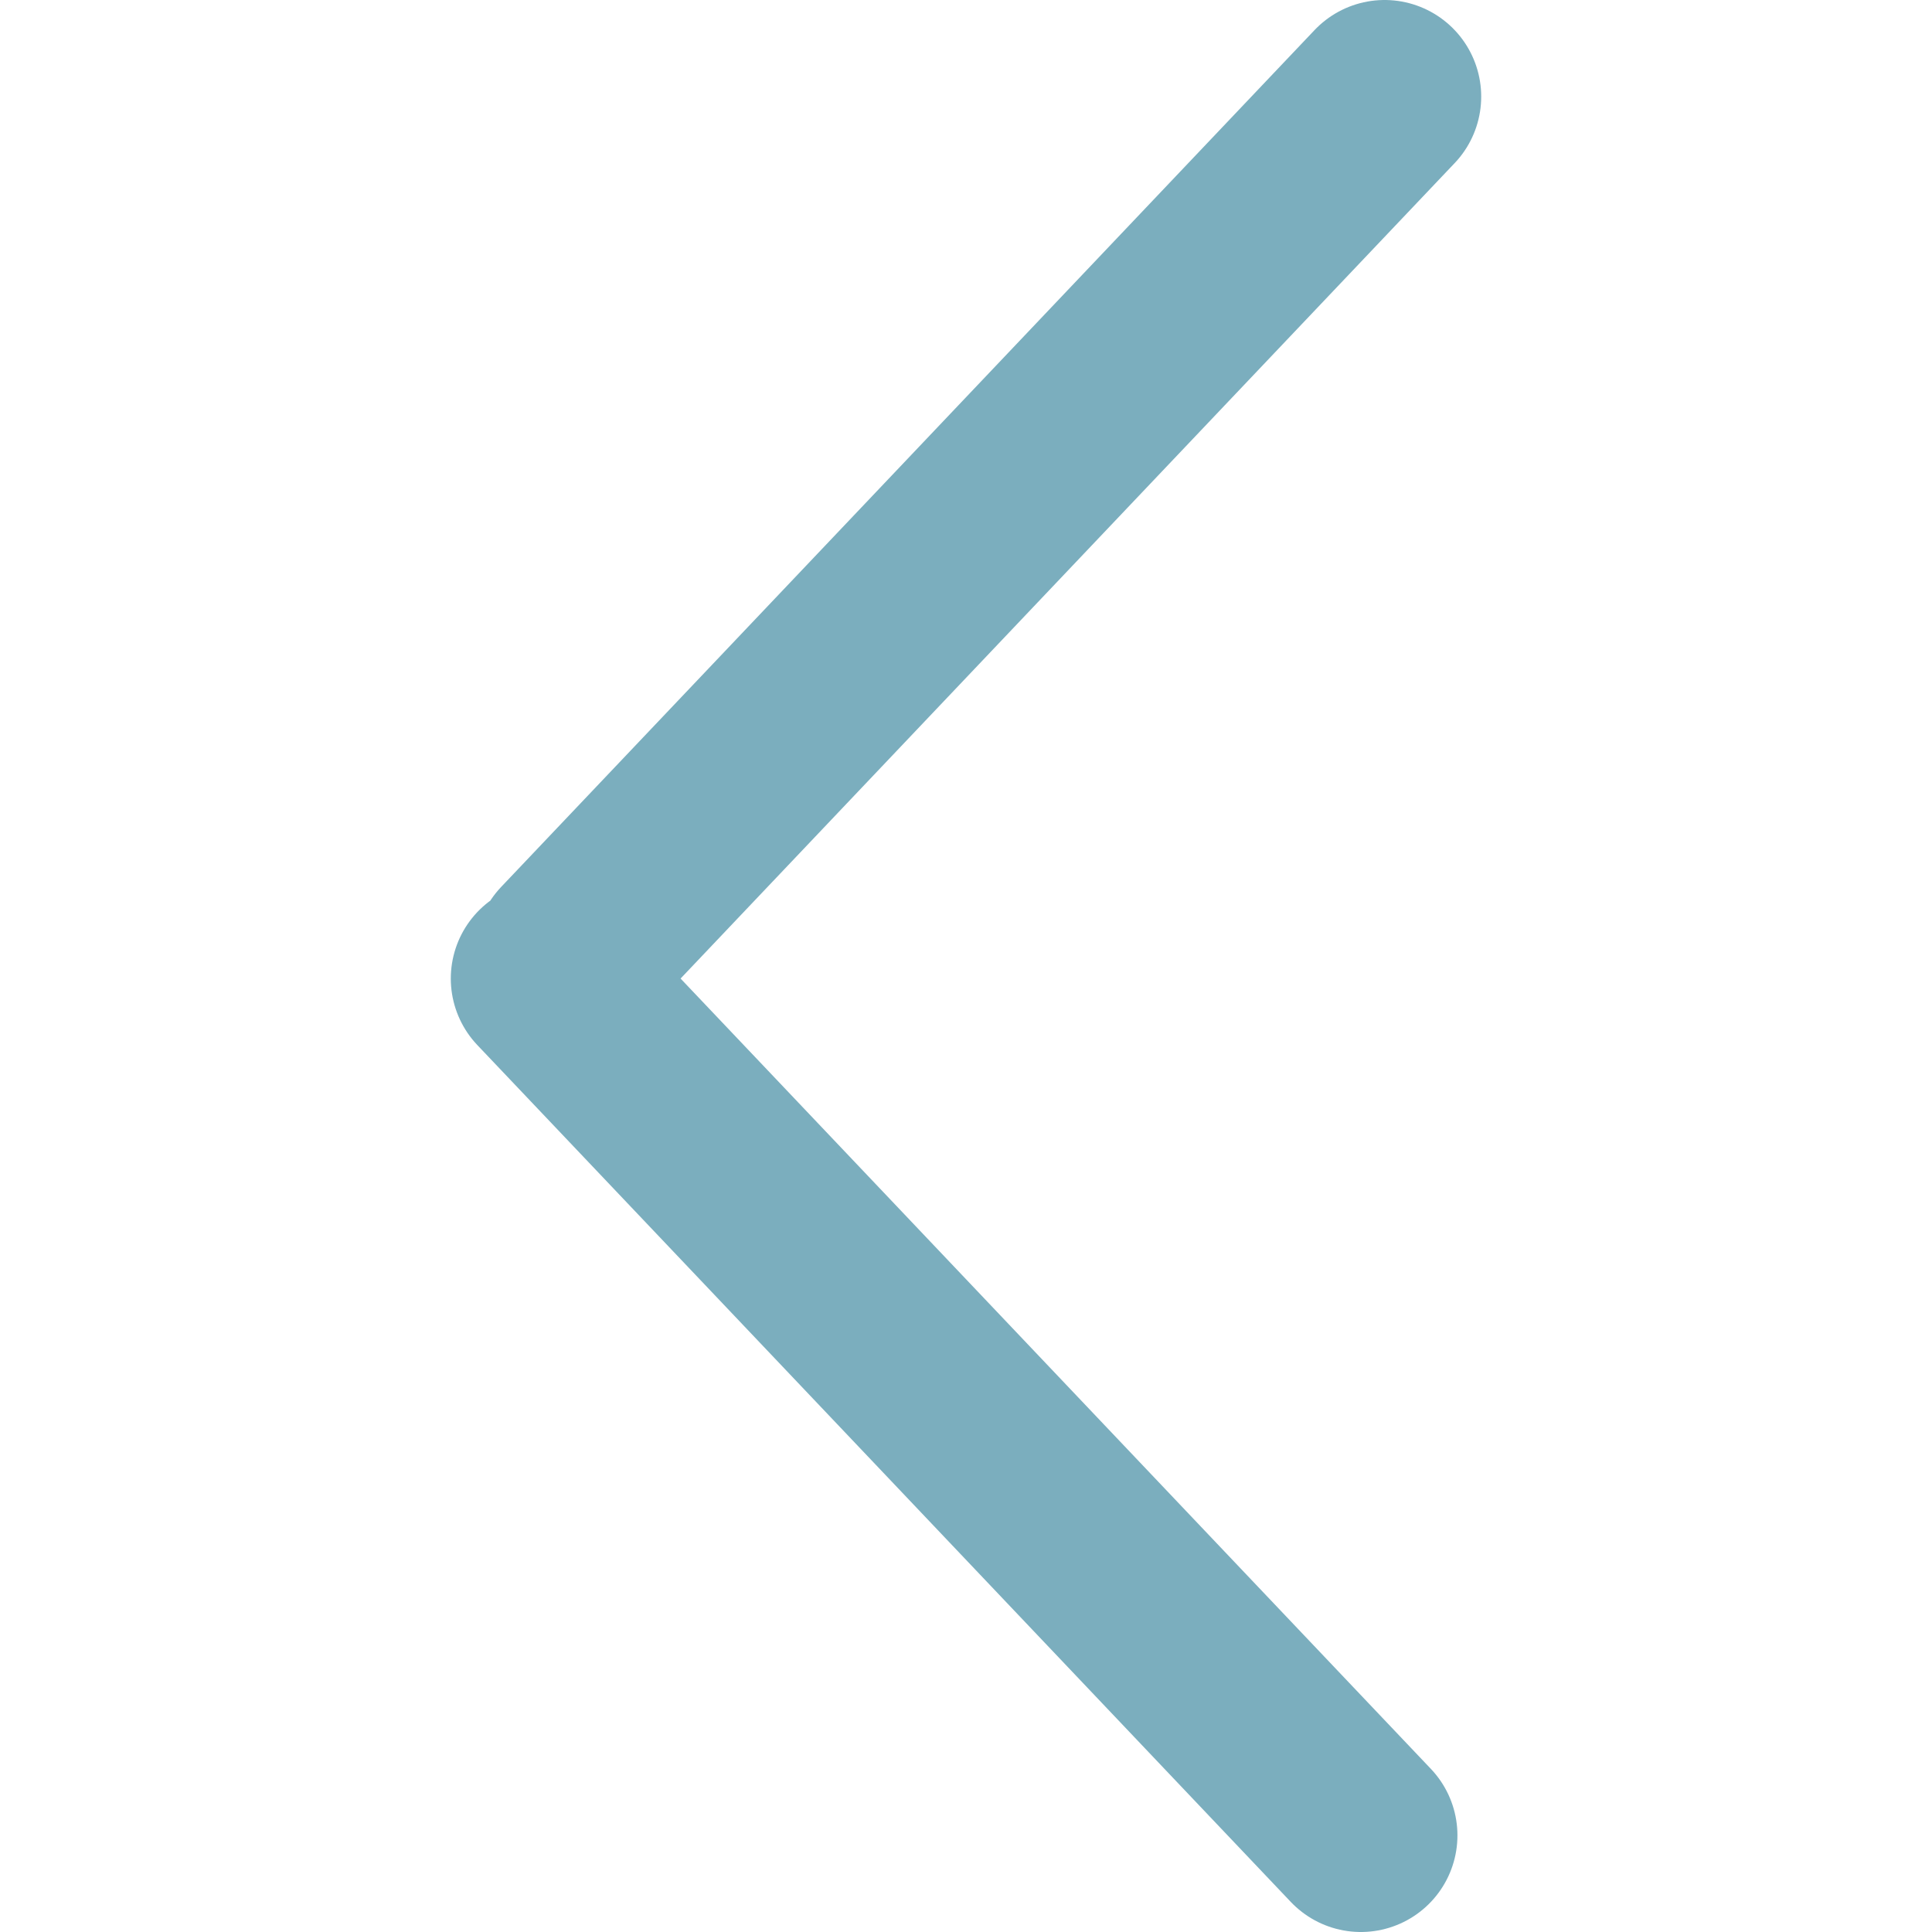
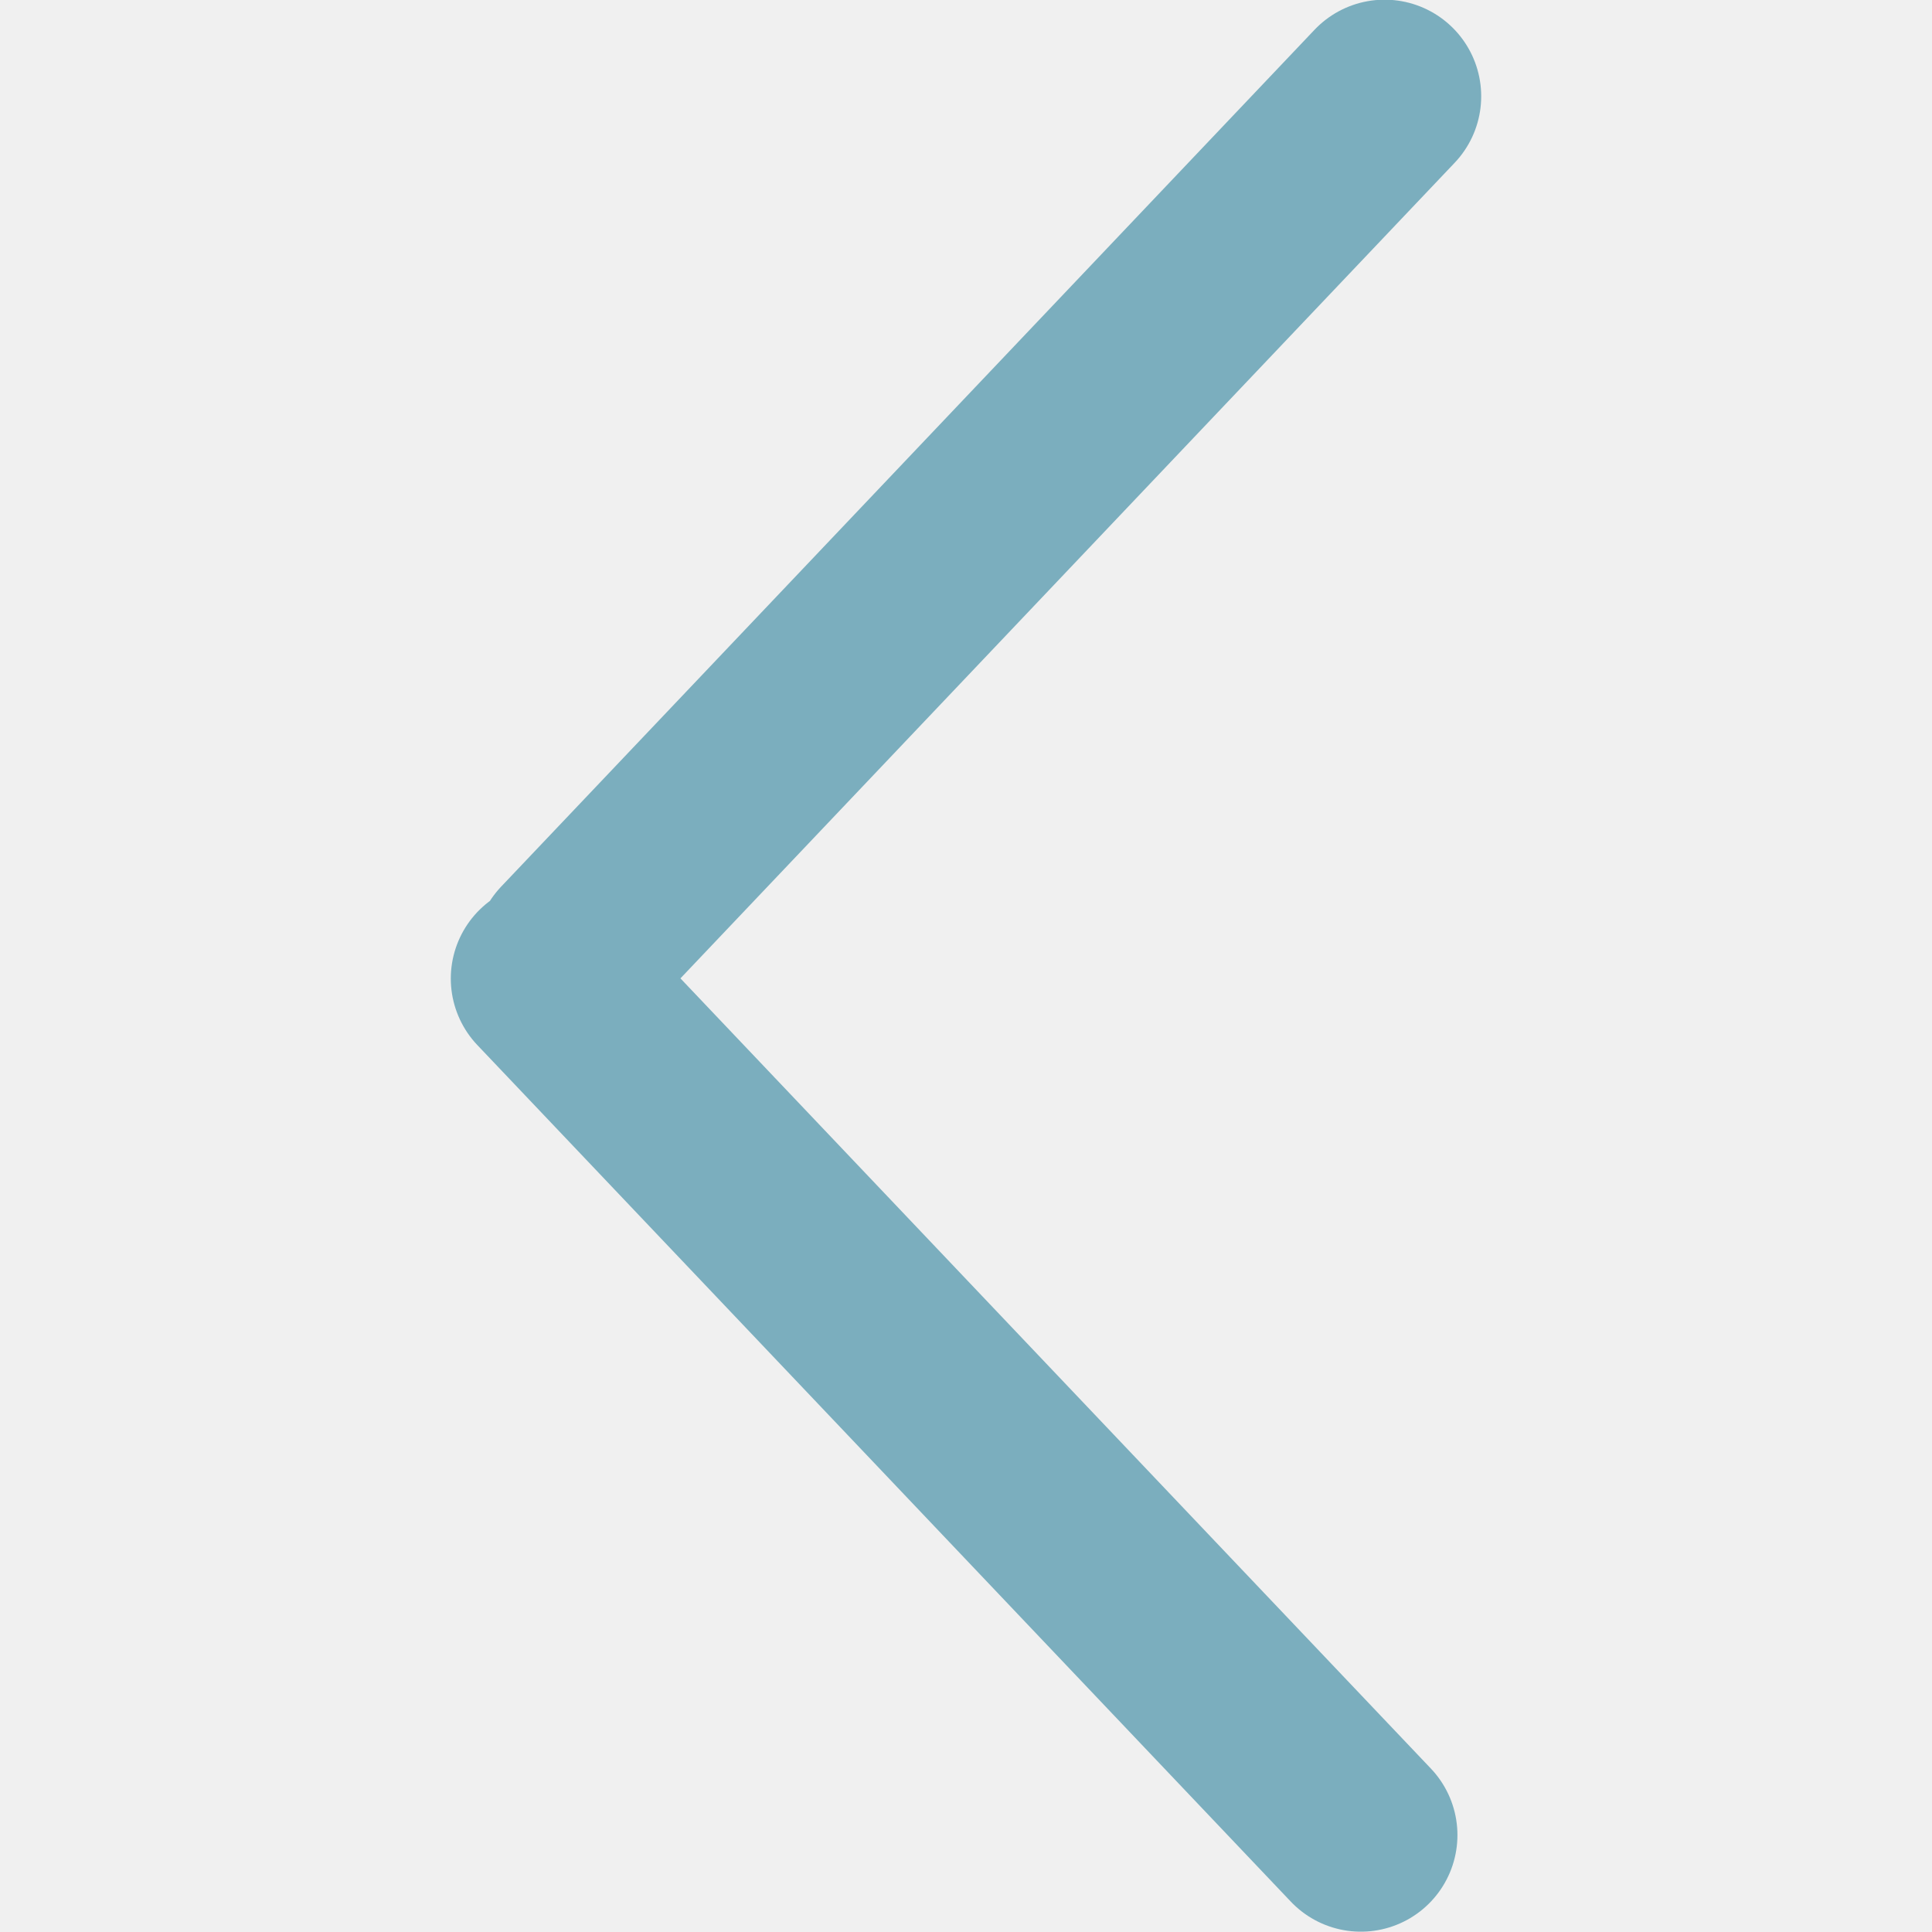
<svg xmlns="http://www.w3.org/2000/svg" width="30" height="30" viewBox="0 0 30 30">
  <defs>
    <clipPath id="clip-arrowLeft">
      <rect width="30" height="30" />
    </clipPath>
  </defs>
  <g id="arrowLeft" clip-path="url(#clip-arrowLeft)">
-     <rect width="30" height="30" fill="#fff" />
-     <g id="arrow_L" data-name="arrow L" transform="translate(8.5 1.5)">
-       <path id="Union_3" data-name="Union 3" d="M-2048.179-457.681l12.631,13.305Zm13-13.695-12.631,13.306Z" transform="translate(2048.179 471.376)" fill="none" stroke="#7baebe" stroke-linecap="round" stroke-linejoin="round" stroke-width="3" />
+     <g id="Group_2" data-name="Group 2" transform="translate(2 55)">
+       <g id="arrow_L" data-name="arrow L" transform="translate(6.501 -53.5)">
+         <path id="Union_3" data-name="Union 3" d="M-2048.18-457.681l12.631,13.3Zm13-13.7-12.631,13.306Z" transform="translate(2048.179 471.376)" fill="none" stroke="#7baebe" stroke-linecap="round" stroke-linejoin="round" stroke-width="3" />
+       </g>
    </g>
  </g>
</svg>
